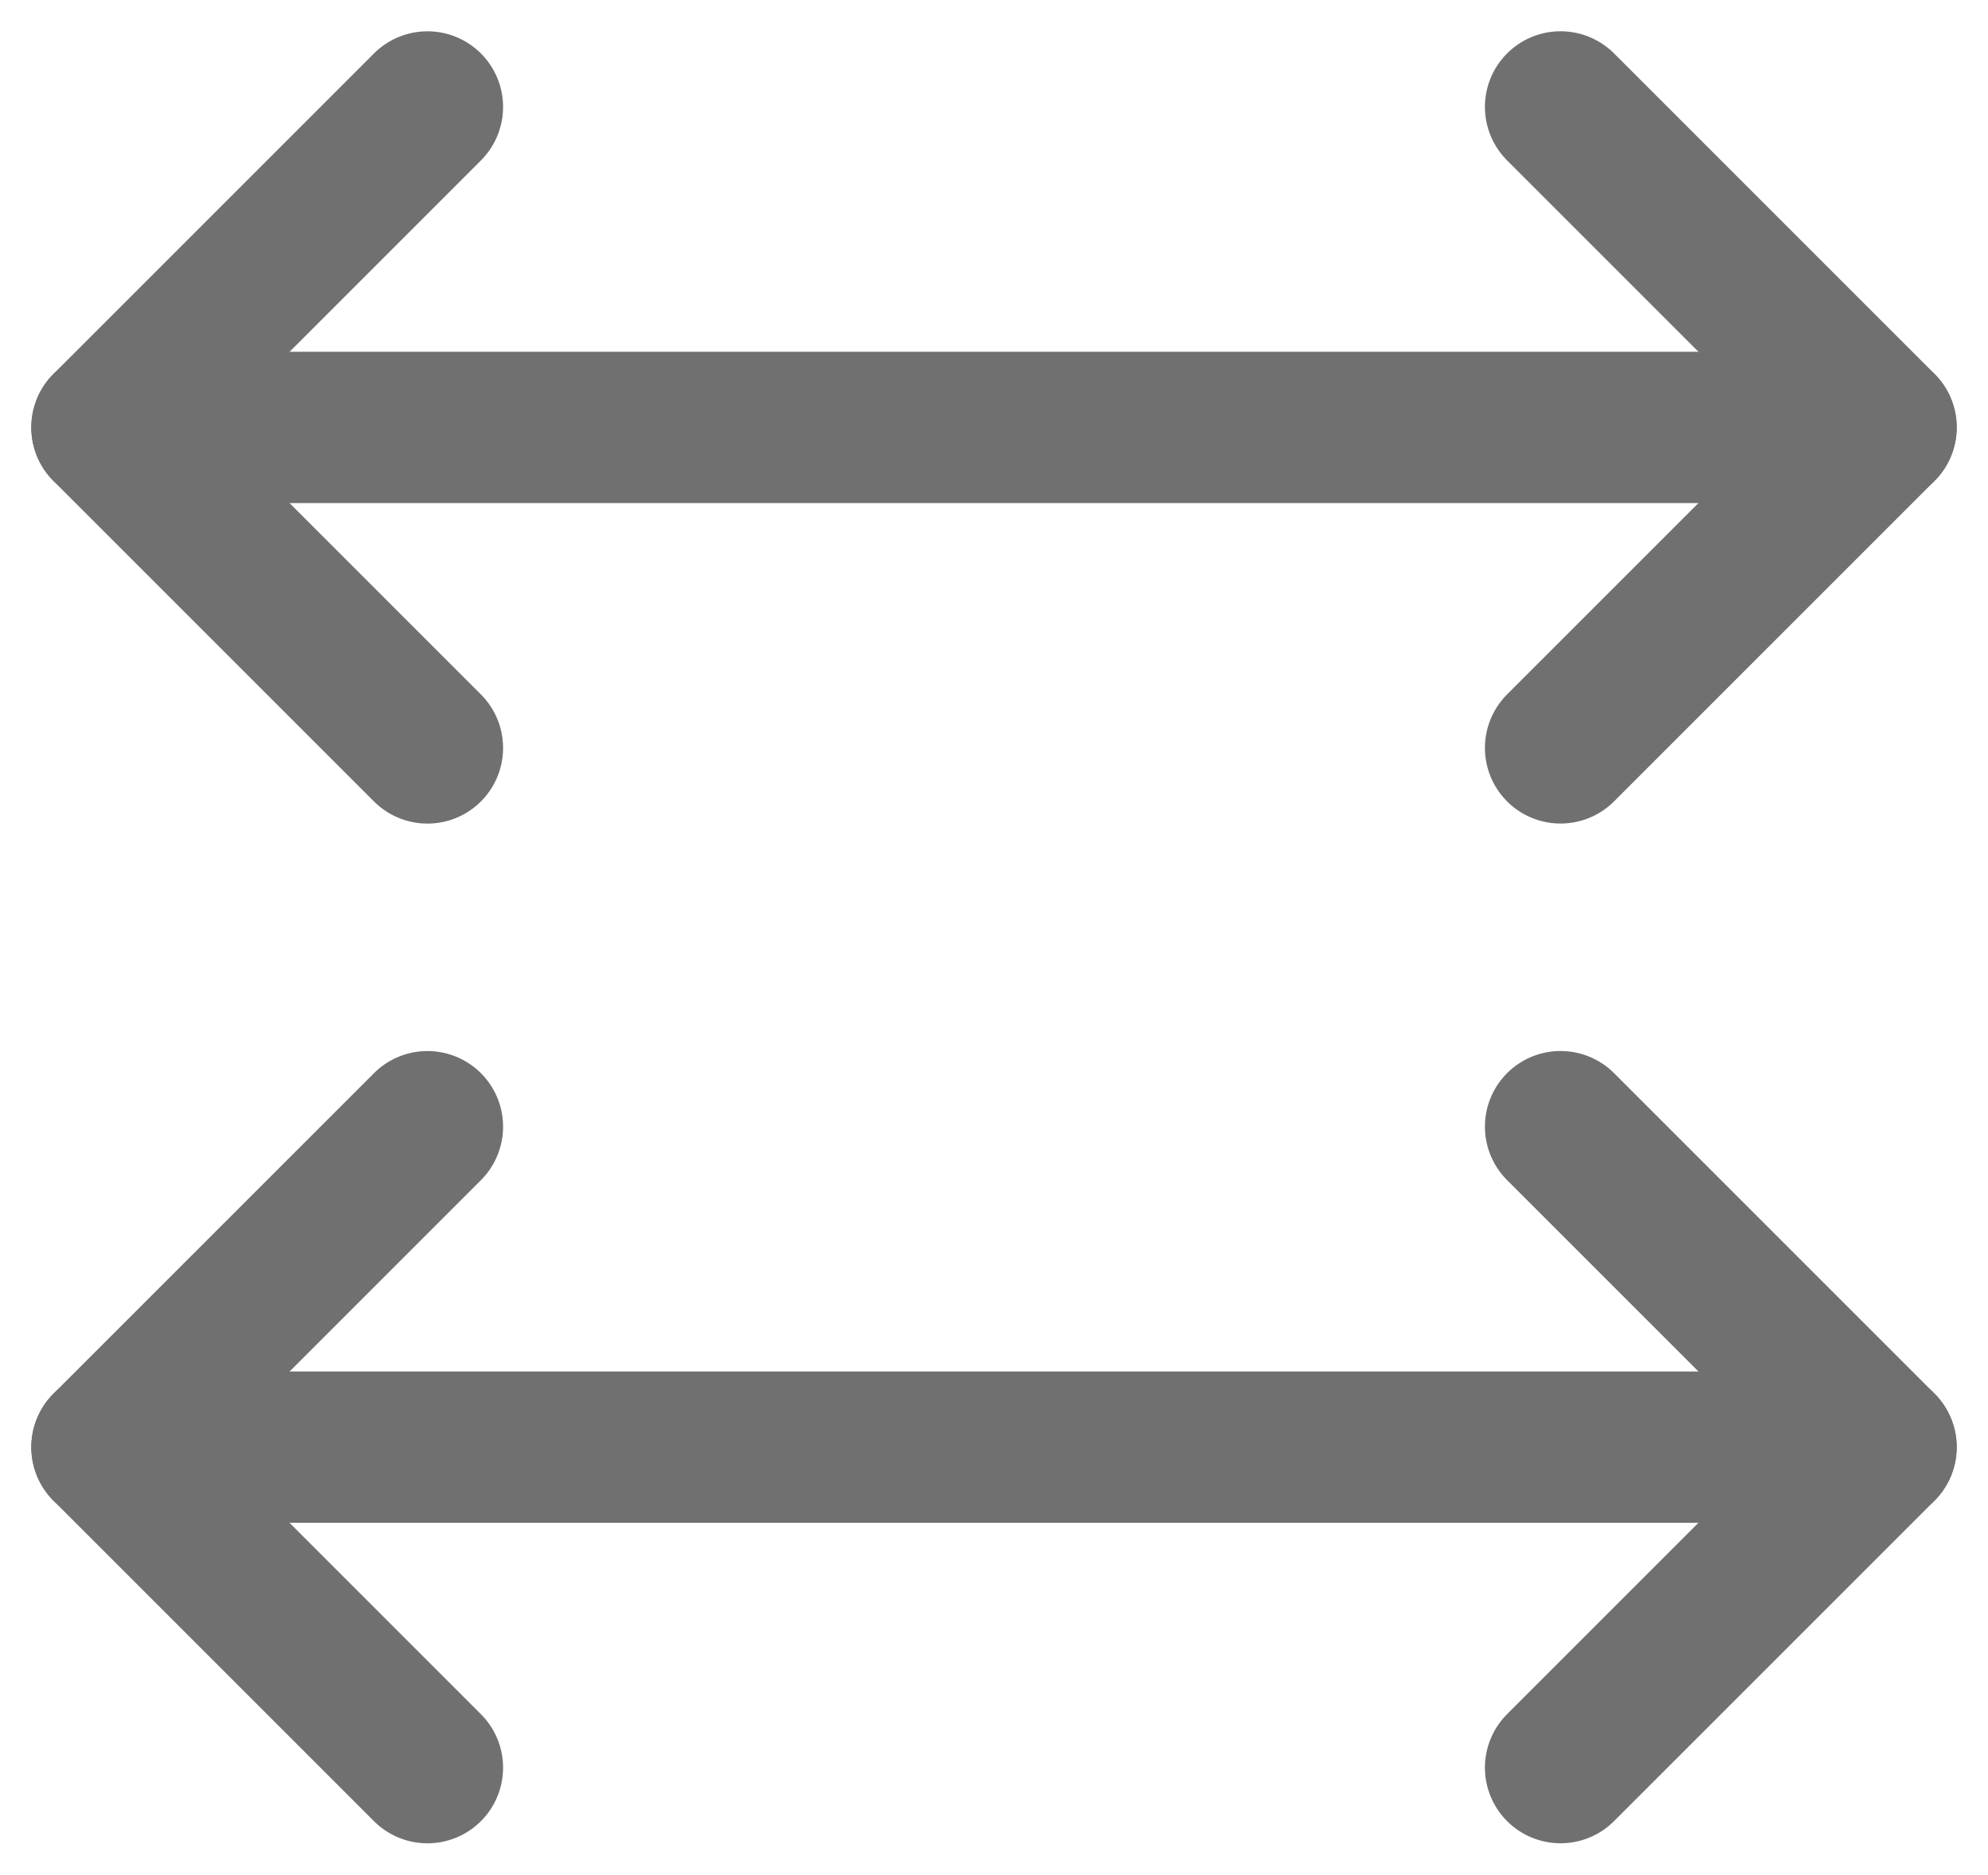
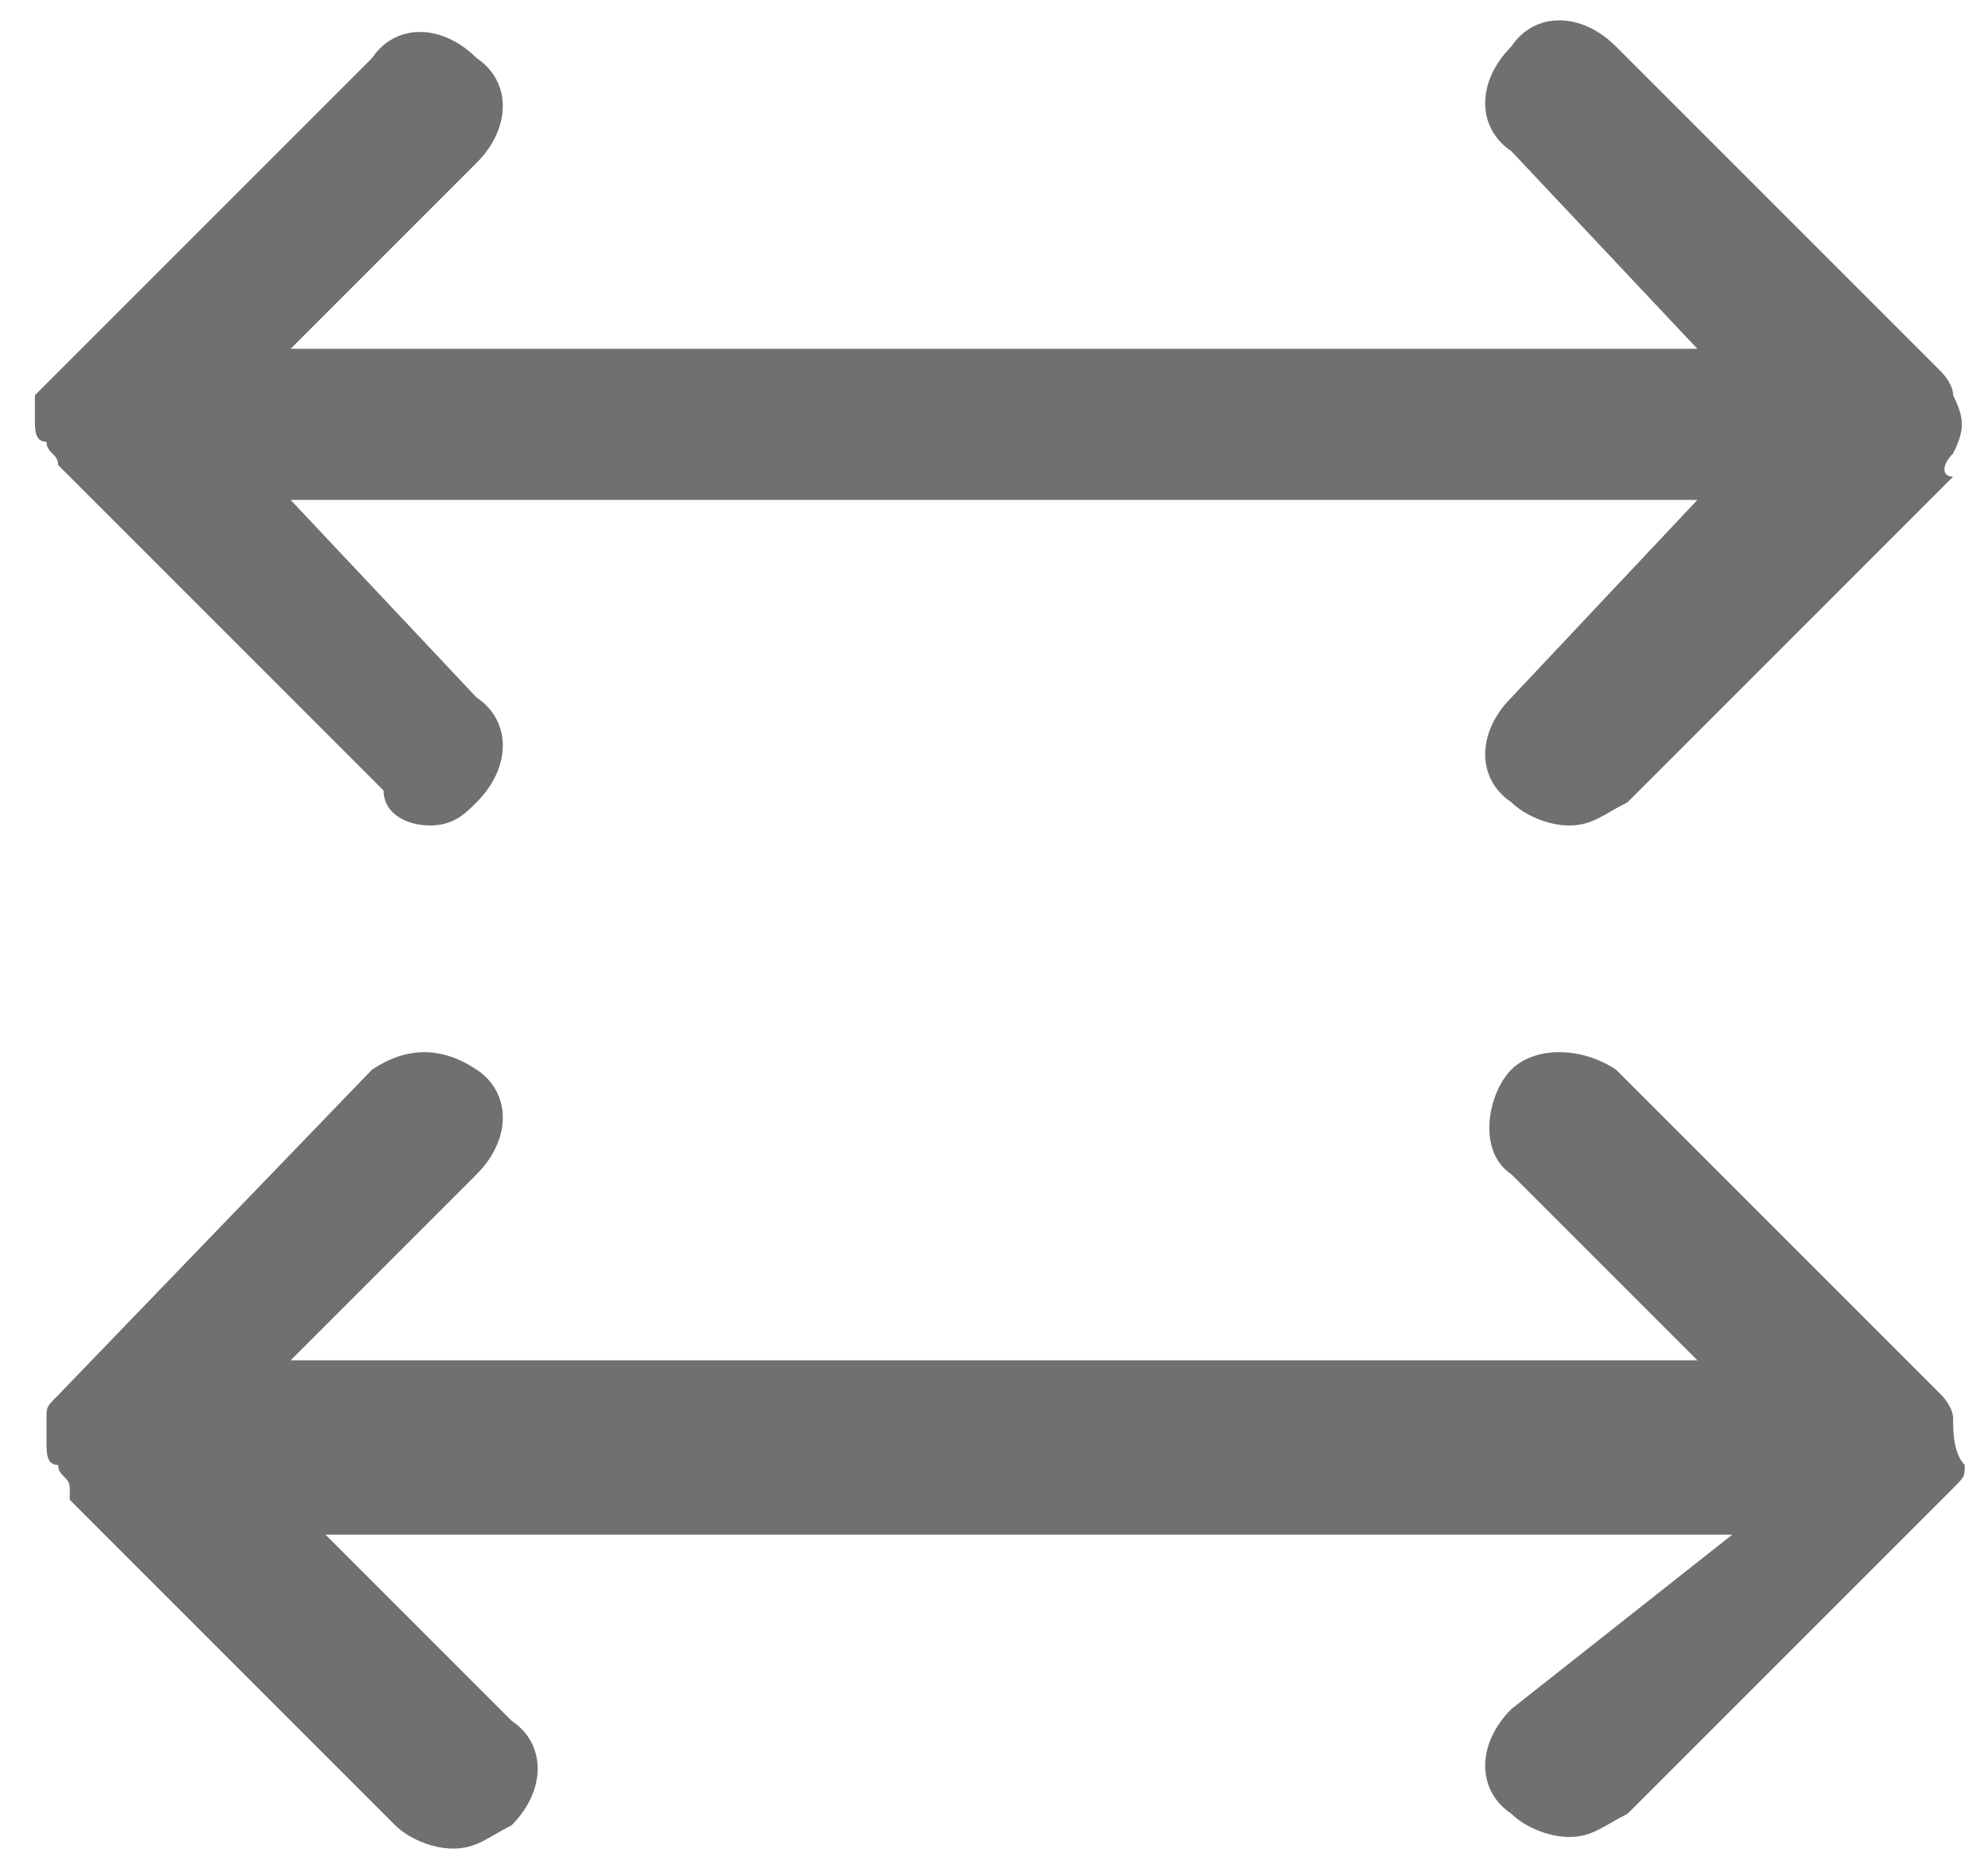
- <svg xmlns="http://www.w3.org/2000/svg" width="17.083" height="16.11" viewBox="0 0 17.083 16.11">
-   <g id="Group_451" data-name="Group 451" transform="translate(-257.414 -127.992)">
-     <path id="Path_188" data-name="Path 188" d="M0,0V3.895H3.895" transform="translate(261.087 128.911) rotate(45)" fill="none" stroke="#707070" stroke-linecap="round" stroke-linejoin="round" stroke-width="1.3" />
-     <path id="Path_193" data-name="Path 193" d="M0,0V3.895H3.895" transform="translate(261.087 137.674) rotate(45)" fill="none" stroke="#707070" stroke-linecap="round" stroke-linejoin="round" stroke-width="1.3" />
-     <path id="Path_190" data-name="Path 190" d="M0,0V3.895H3.895" transform="translate(270.824 134.419) rotate(-135)" fill="none" stroke="#707070" stroke-linecap="round" stroke-linejoin="round" stroke-width="1.3" />
-     <path id="Path_191" data-name="Path 191" d="M0,0V3.895H3.895" transform="translate(270.824 143.182) rotate(-135)" fill="none" stroke="#707070" stroke-linecap="round" stroke-linejoin="round" stroke-width="1.3" />
-     <path id="Path_189" data-name="Path 189" d="M-732.667-57.261h15.245" transform="translate(991 188.926)" fill="none" stroke="#707070" stroke-linecap="round" stroke-width="1.3" />
-     <path id="Path_192" data-name="Path 192" d="M-732.667-57.261h15.245" transform="translate(991 197.689)" fill="none" stroke="#707070" stroke-linecap="round" stroke-width="1.3" />
+ <svg xmlns="http://www.w3.org/2000/svg" version="1.1" id="圖層_1" x="0px" y="0px" viewBox="0 0 17.1 16.1" style="enable-background:new 0 0 17.1 16.1;" xml:space="preserve">
+   <style type="text/css">
+ 	.st0{fill:#707070;}
+ </style>
+   <g>
+     <path class="st0" d="M16.8,3.9c0.1-0.2,0.1-0.3,0-0.5c0-0.1-0.1-0.2-0.1-0.2l-2.8-2.8c-0.3-0.3-0.7-0.3-0.9,0   c-0.3,0.3-0.3,0.7,0,0.9L14.6,3H2.5l1.6-1.6c0.3-0.3,0.3-0.7,0-0.9c-0.3-0.3-0.7-0.3-0.9,0L0.5,3.2C0.4,3.3,0.4,3.3,0.3,3.4   c0,0.1,0,0.2,0,0.2c0,0,0,0,0,0c0,0,0,0,0,0c0,0.1,0,0.2,0.1,0.2c0,0.1,0.1,0.1,0.1,0.2c0,0,0,0,0,0l2.8,2.8C3.3,7,3.5,7.1,3.7,7.1   S4,7,4.1,6.9c0.3-0.3,0.3-0.7,0-0.9L2.5,4.3h12.1L13,6c-0.3,0.3-0.3,0.7,0,0.9c0.1,0.1,0.3,0.2,0.5,0.2s0.3-0.1,0.5-0.2l2.8-2.8   C16.7,4.1,16.7,4,16.8,3.9z" />
+     <path class="st0" d="M16.8,12.2c0-0.1-0.1-0.2-0.1-0.2l-2.8-2.8C13.6,9,13.2,9,13,9.2s-0.3,0.7,0,0.9l1.6,1.6H2.5l1.6-1.6   c0.3-0.3,0.3-0.7,0-0.9S3.5,9,3.2,9.2L0.5,12c-0.1,0.1-0.1,0.1-0.1,0.2c0,0.1,0,0.1,0,0.2c0,0,0,0,0,0c0,0,0,0,0,0   c0,0.1,0,0.2,0.1,0.2c0,0.1,0.1,0.1,0.1,0.2c0,0,0,0,0,0.1l2.8,2.8c0.1,0.1,0.3,0.2,0.5,0.2s0.3-0.1,0.5-0.2c0.3-0.3,0.3-0.7,0-0.9   l-1.6-1.6h12.1L13,14.7c-0.3,0.3-0.3,0.7,0,0.9c0.1,0.1,0.3,0.2,0.5,0.2s0.3-0.1,0.5-0.2l2.8-2.8c0.1-0.1,0.1-0.1,0.1-0.2   C16.8,12.5,16.8,12.3,16.8,12.2z" />
  </g>
</svg>
